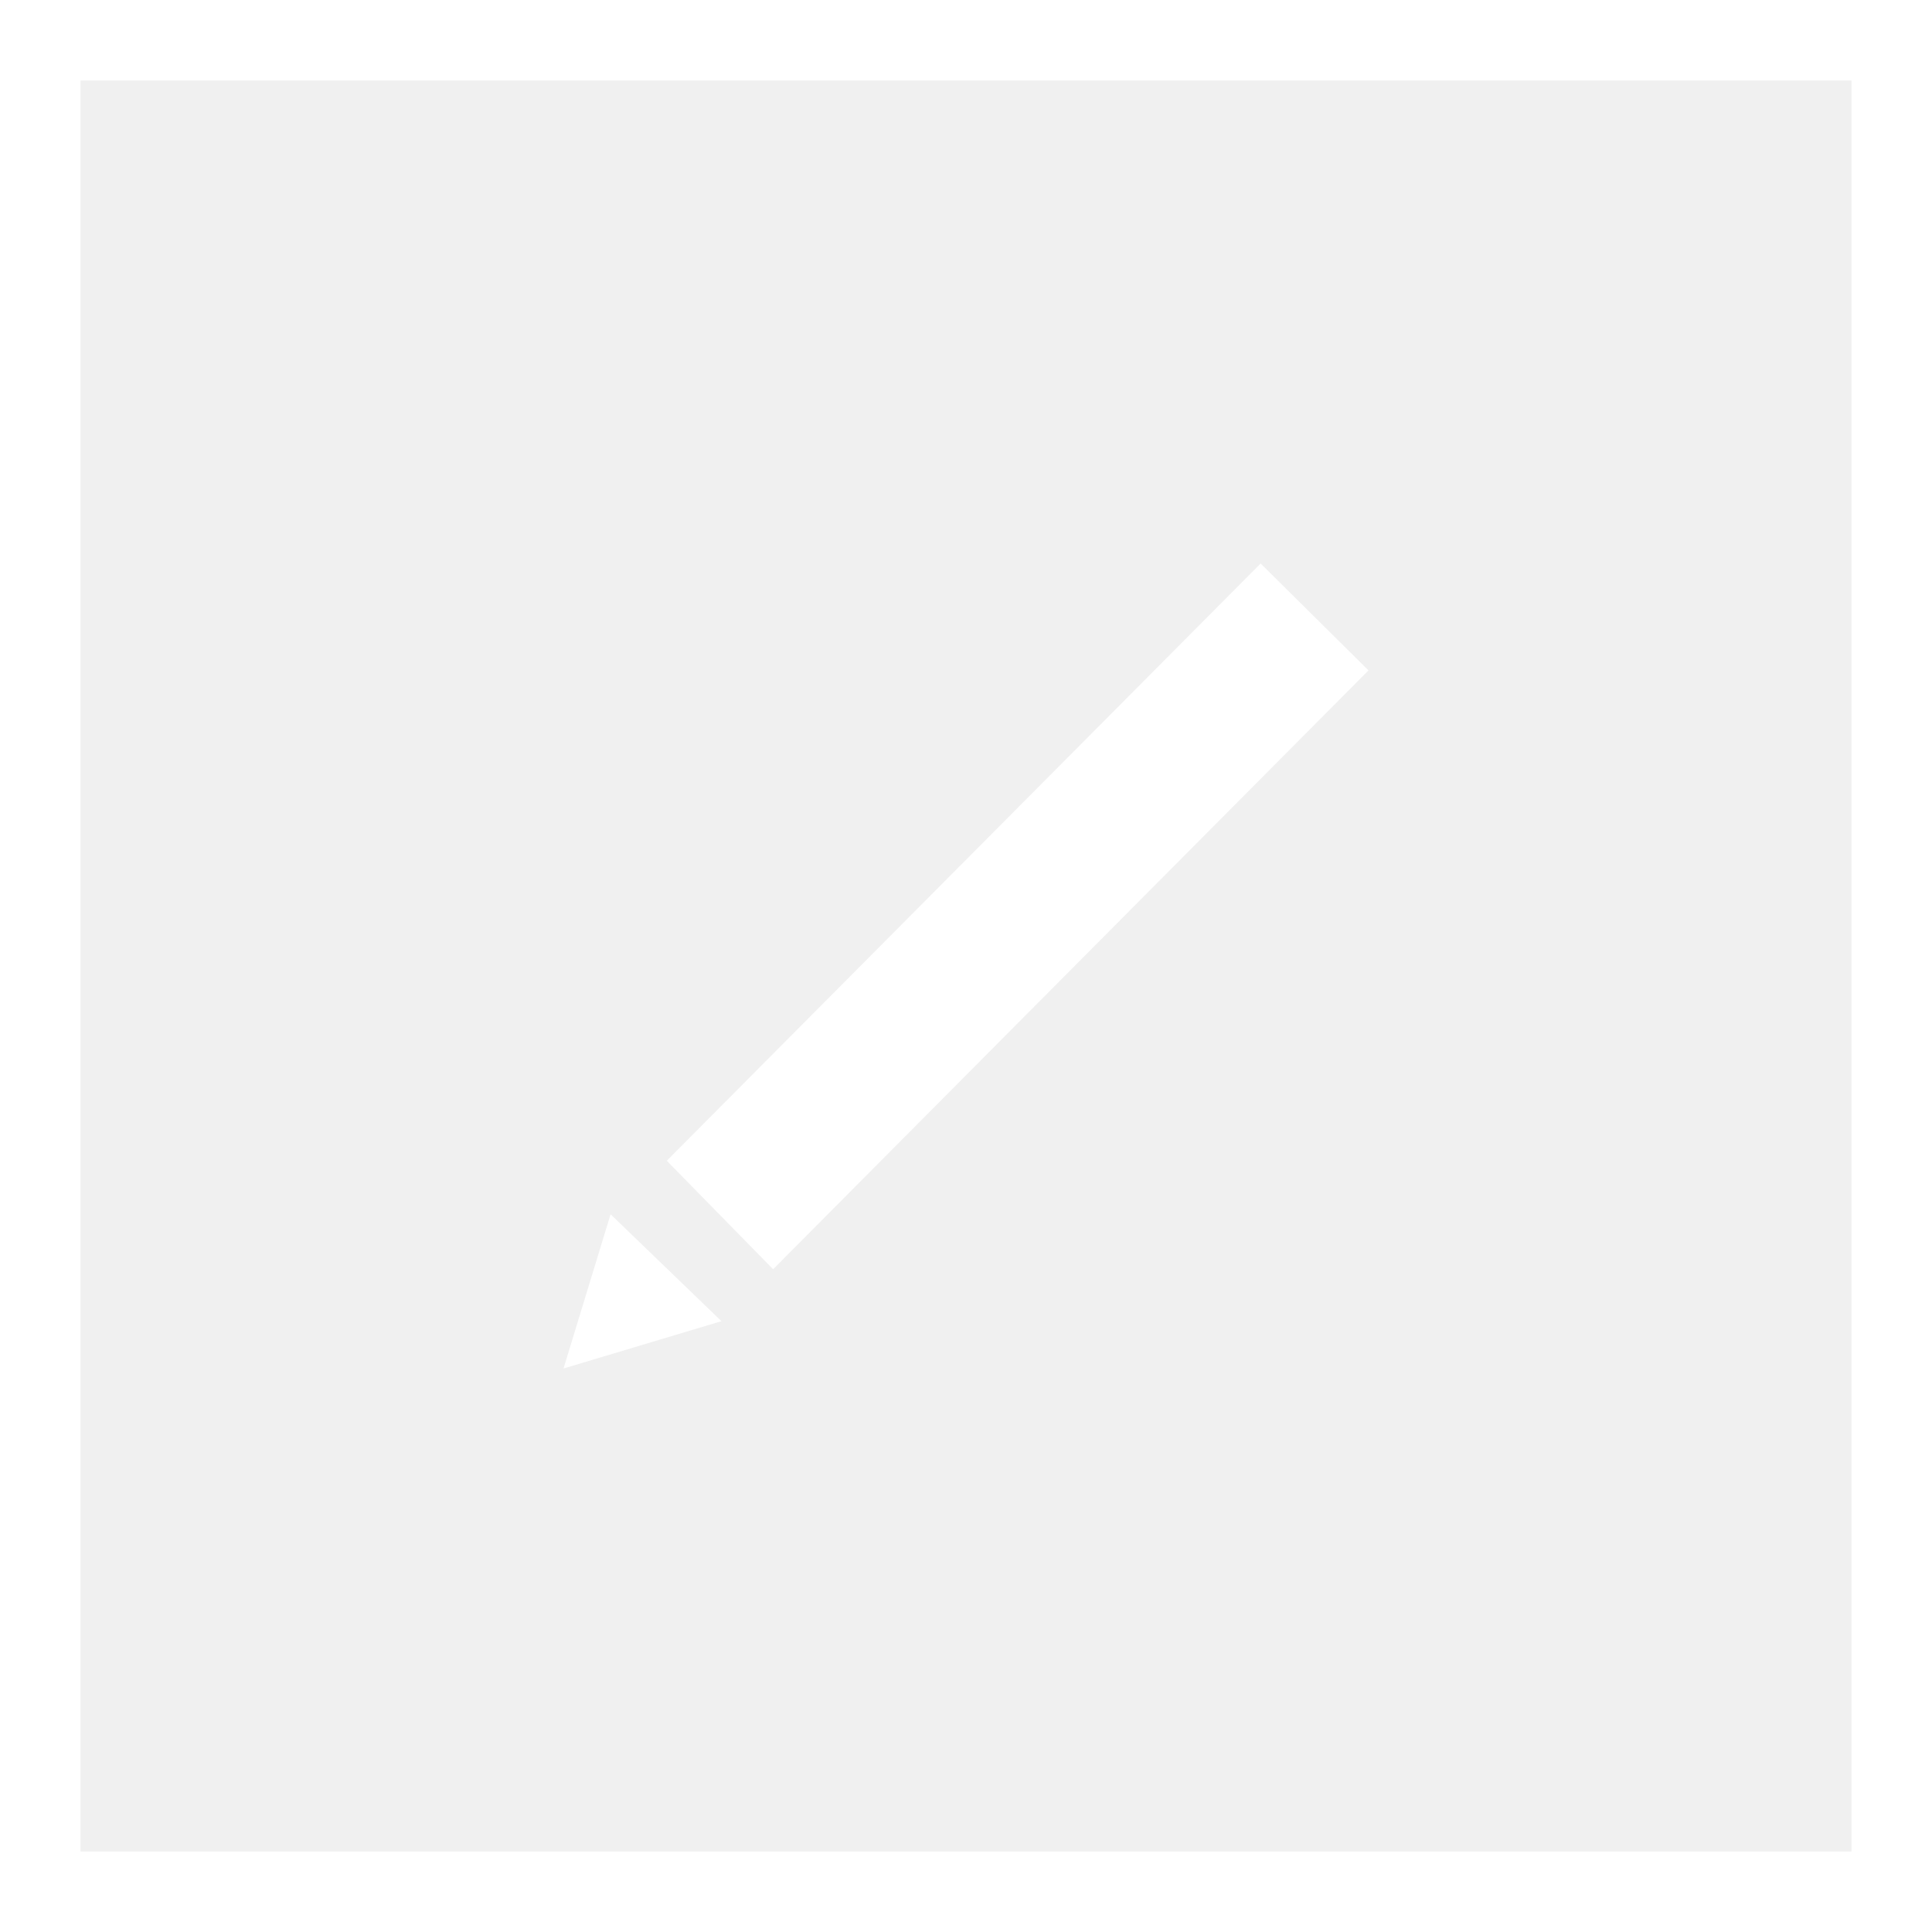
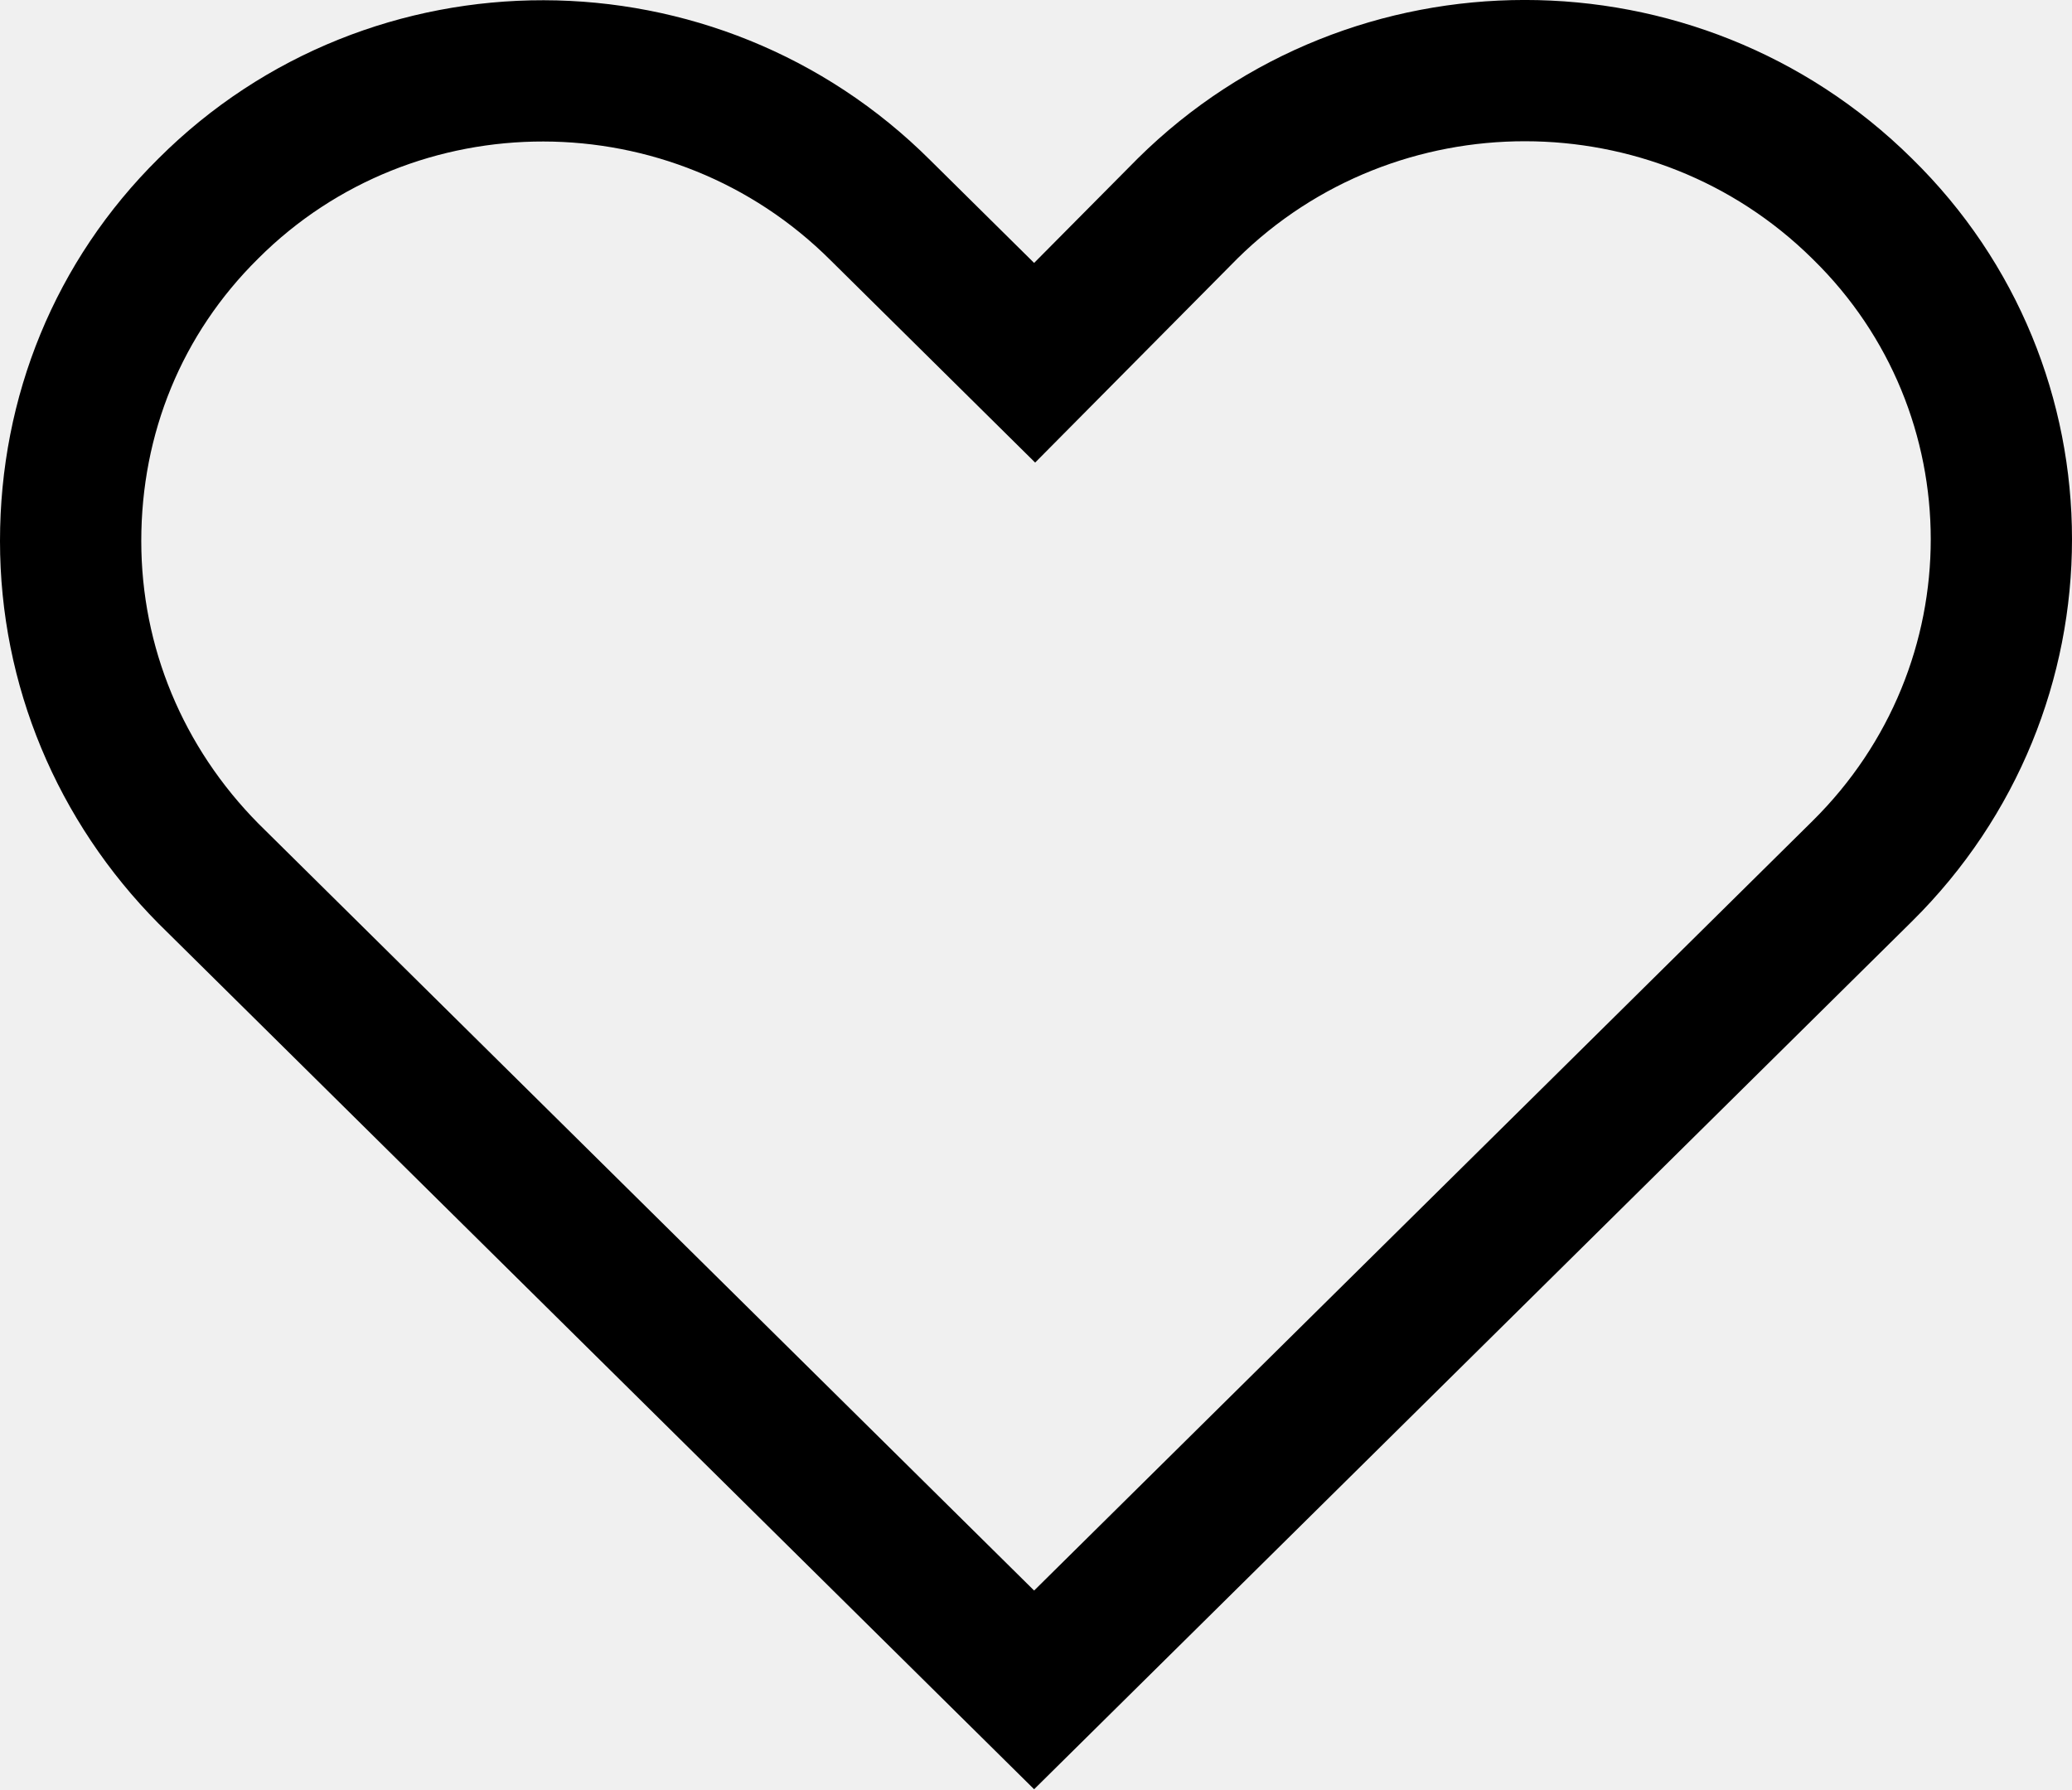
- <svg xmlns="http://www.w3.org/2000/svg" width="24" height="24" viewBox="0 0 24 24" fill="none">
-   <rect x="0.5" y="0.5" width="23" height="23" stroke="white" />
-   <path d="M17 8.328L9.604 15.767L8.283 14.419L15.66 7L17 8.328ZM7 17L8.962 16.412L7.585 15.084L7 17Z" fill="white" />
+ <svg xmlns="http://www.w3.org/2000/svg" width="22" height="19" viewBox="0 0 22 19" fill="none">
+   <path fill-rule="evenodd" clip-rule="evenodd" d="M19.244 2.748C17.562 1.085 14.824 1.084 13.14 2.744L10.991 4.912L8.82 2.765C7.134 1.082 4.4 1.089 2.744 2.743L2.739 2.748C1.931 3.547 1.5 4.603 1.5 5.745C1.5 6.871 1.942 7.935 2.745 8.747L10.98 16.89L19.244 8.719C20.922 7.061 20.914 4.383 19.25 2.754L19.244 2.748ZM10.98 19L1.684 9.808C0.606 8.72 0 7.277 0 5.745C0 4.213 0.584 2.77 1.684 1.682C3.93 -0.561 7.612 -0.561 9.88 1.704L10.98 2.792L12.081 1.682C14.349 -0.561 18.031 -0.561 20.299 1.682C22.567 3.902 22.567 7.543 20.299 9.786L10.98 19Z" fill="black" />
</svg>
